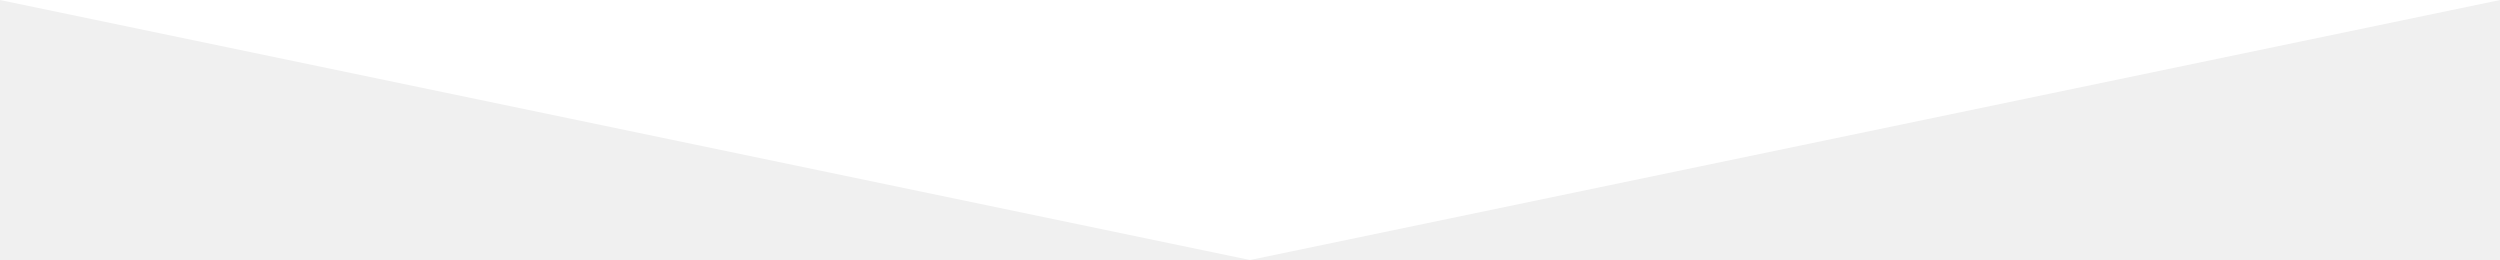
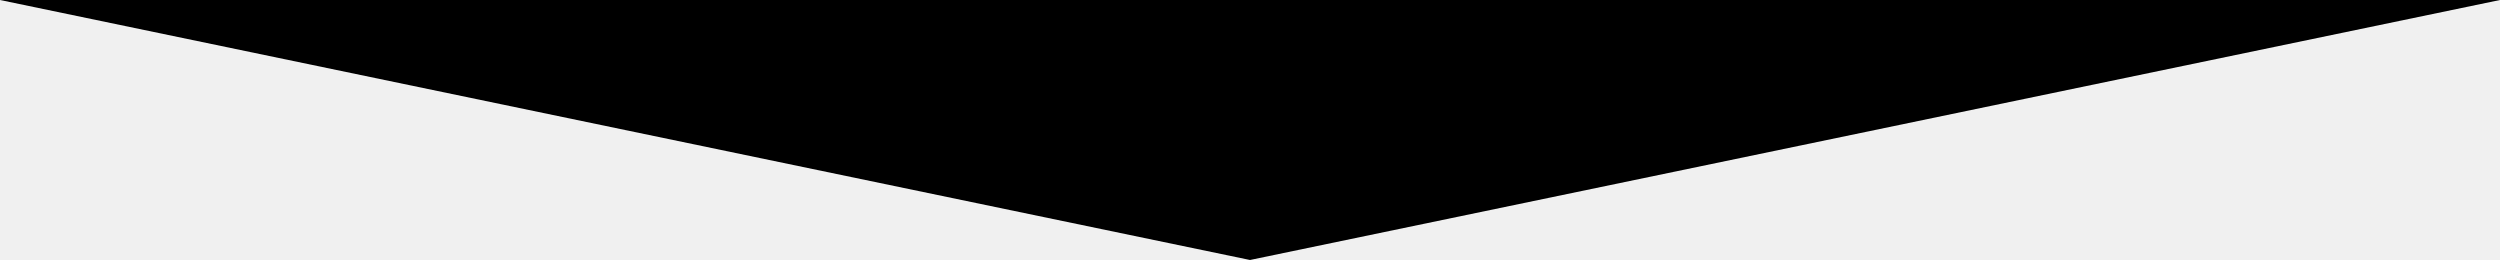
<svg xmlns="http://www.w3.org/2000/svg" version="1.0" id="Layer_1" x="0px" y="0px" width="595.28px" height="61.905px" preserveAspectRatio="none" viewBox="0 0 595.28 61.905" enable-background="new 0 0 595.28 61.905" xml:space="preserve">
-   <polygon fill="#ffffff" points="297.64,61.905 0,0 595.28,0 " />
+   <polygon fill="#000" points="297.64,61.905 0,0 595.28,0 " />
</svg>
